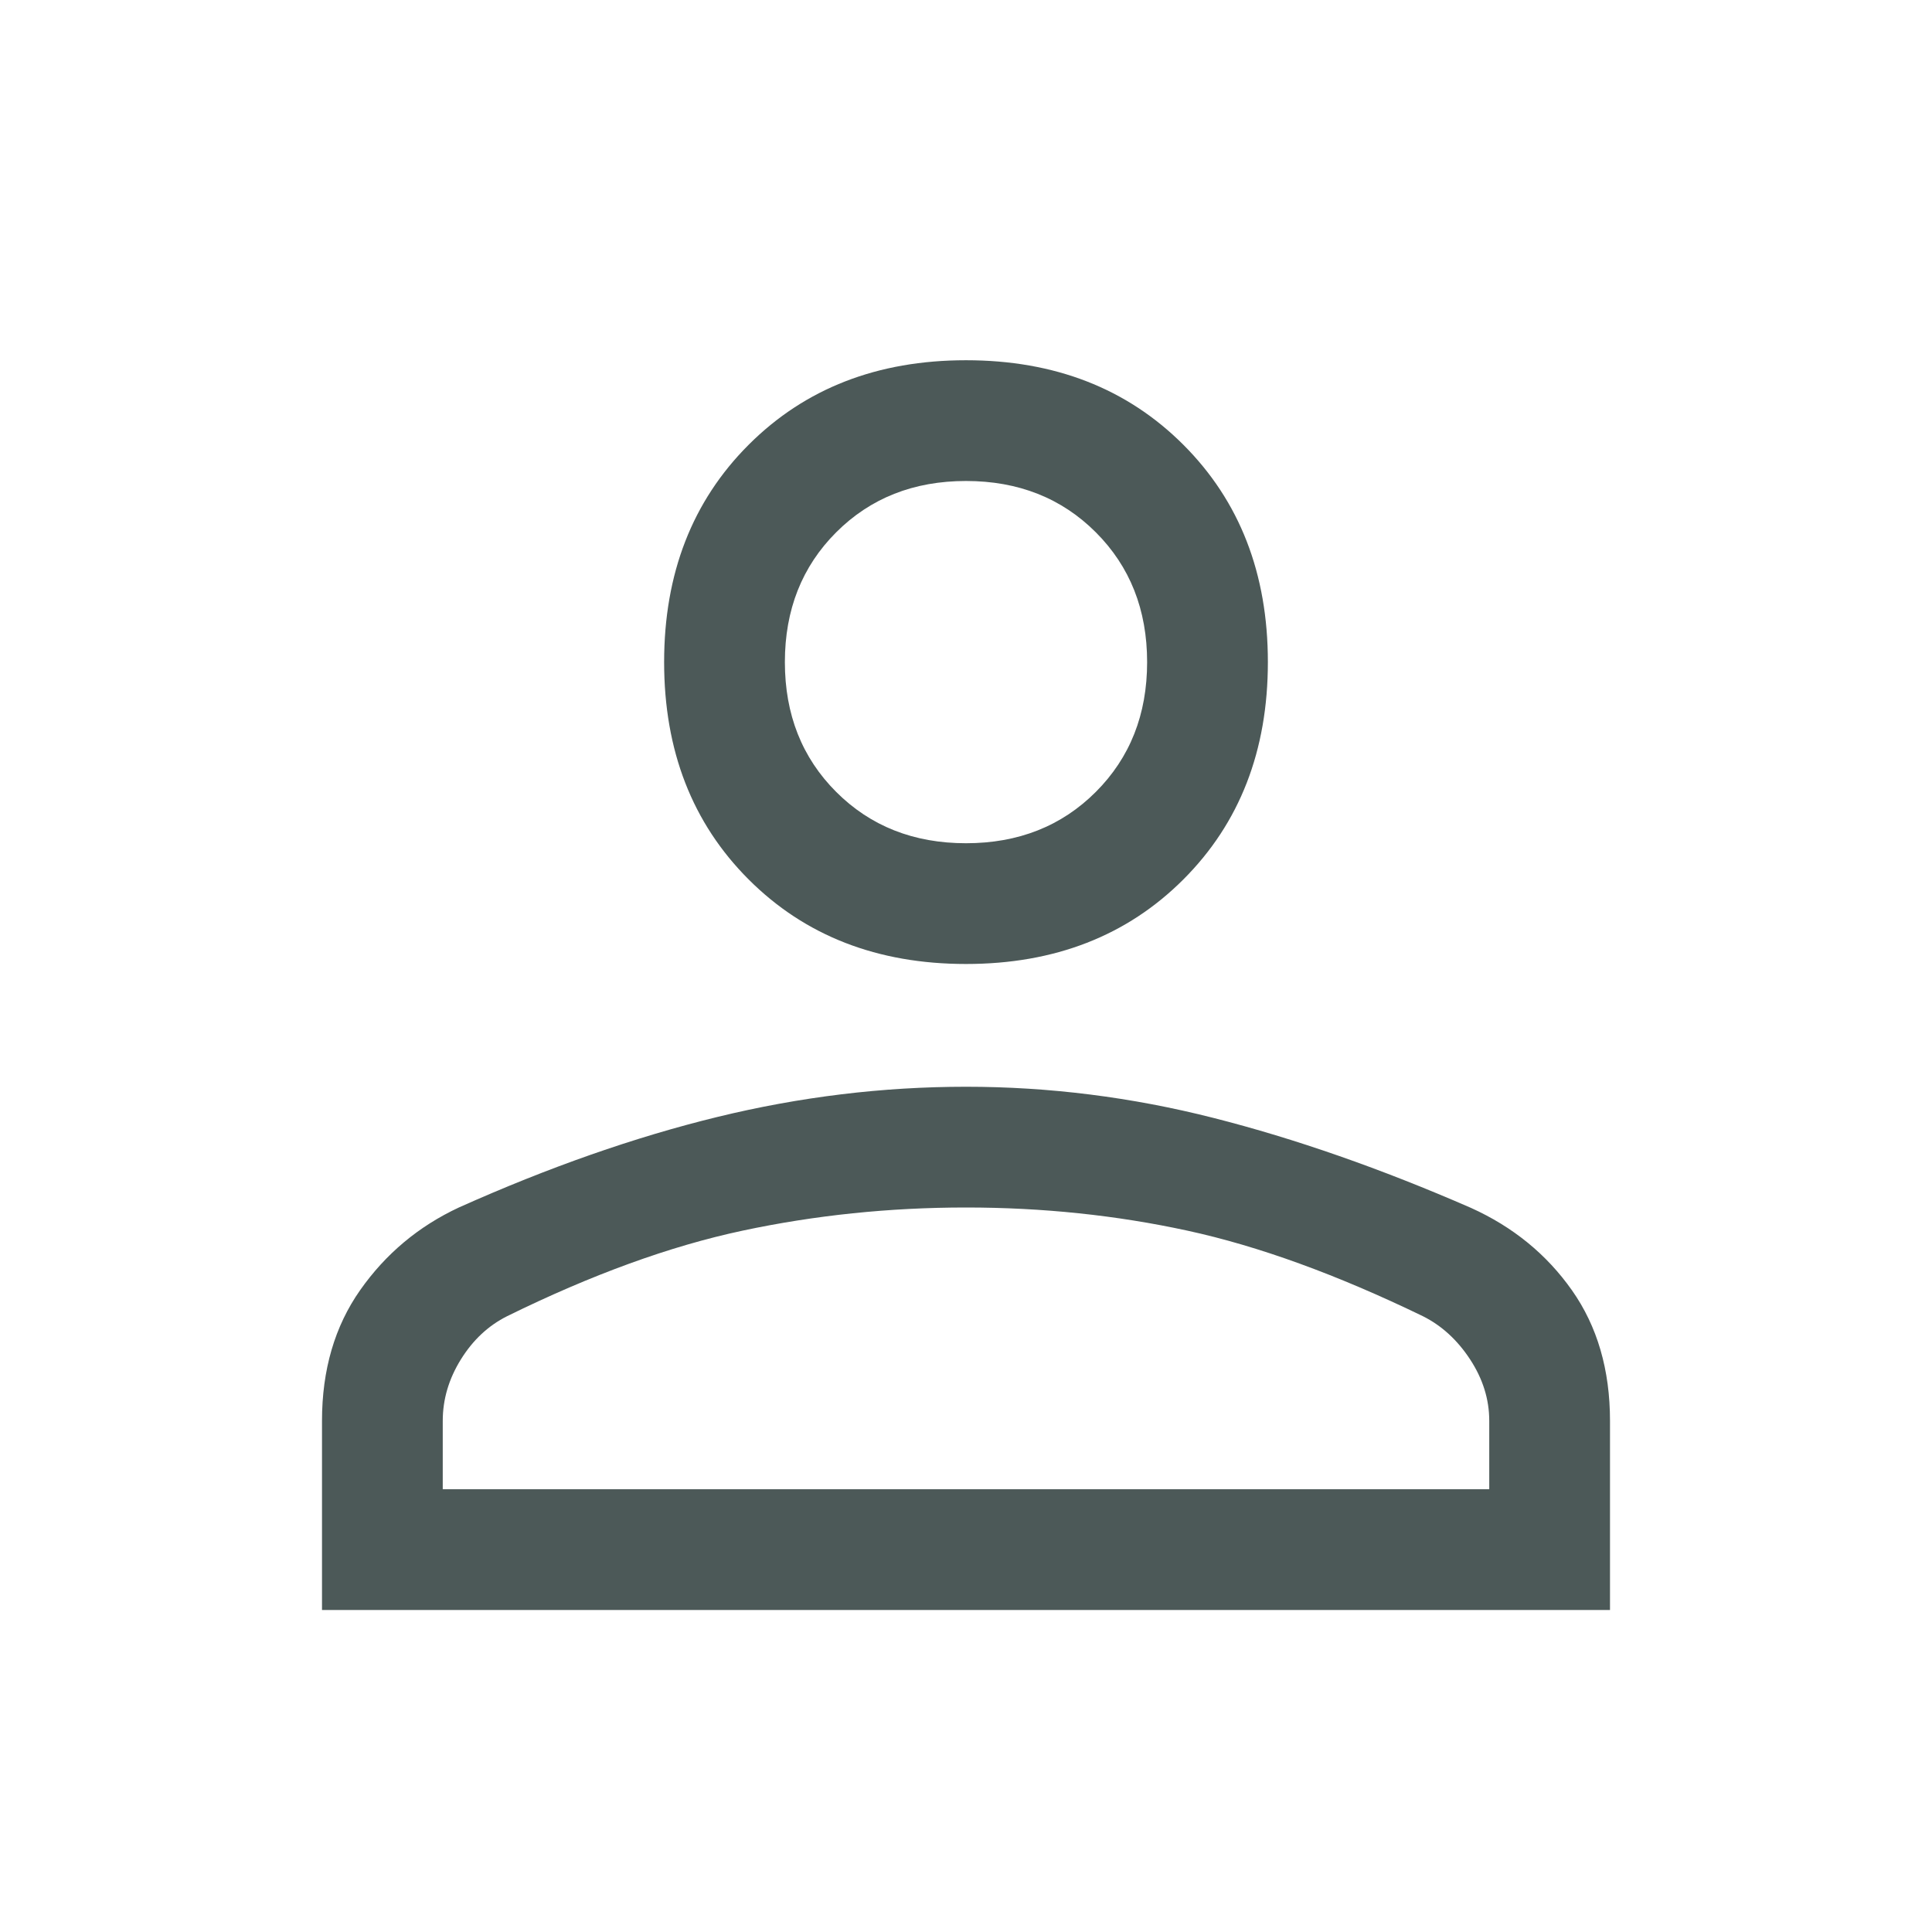
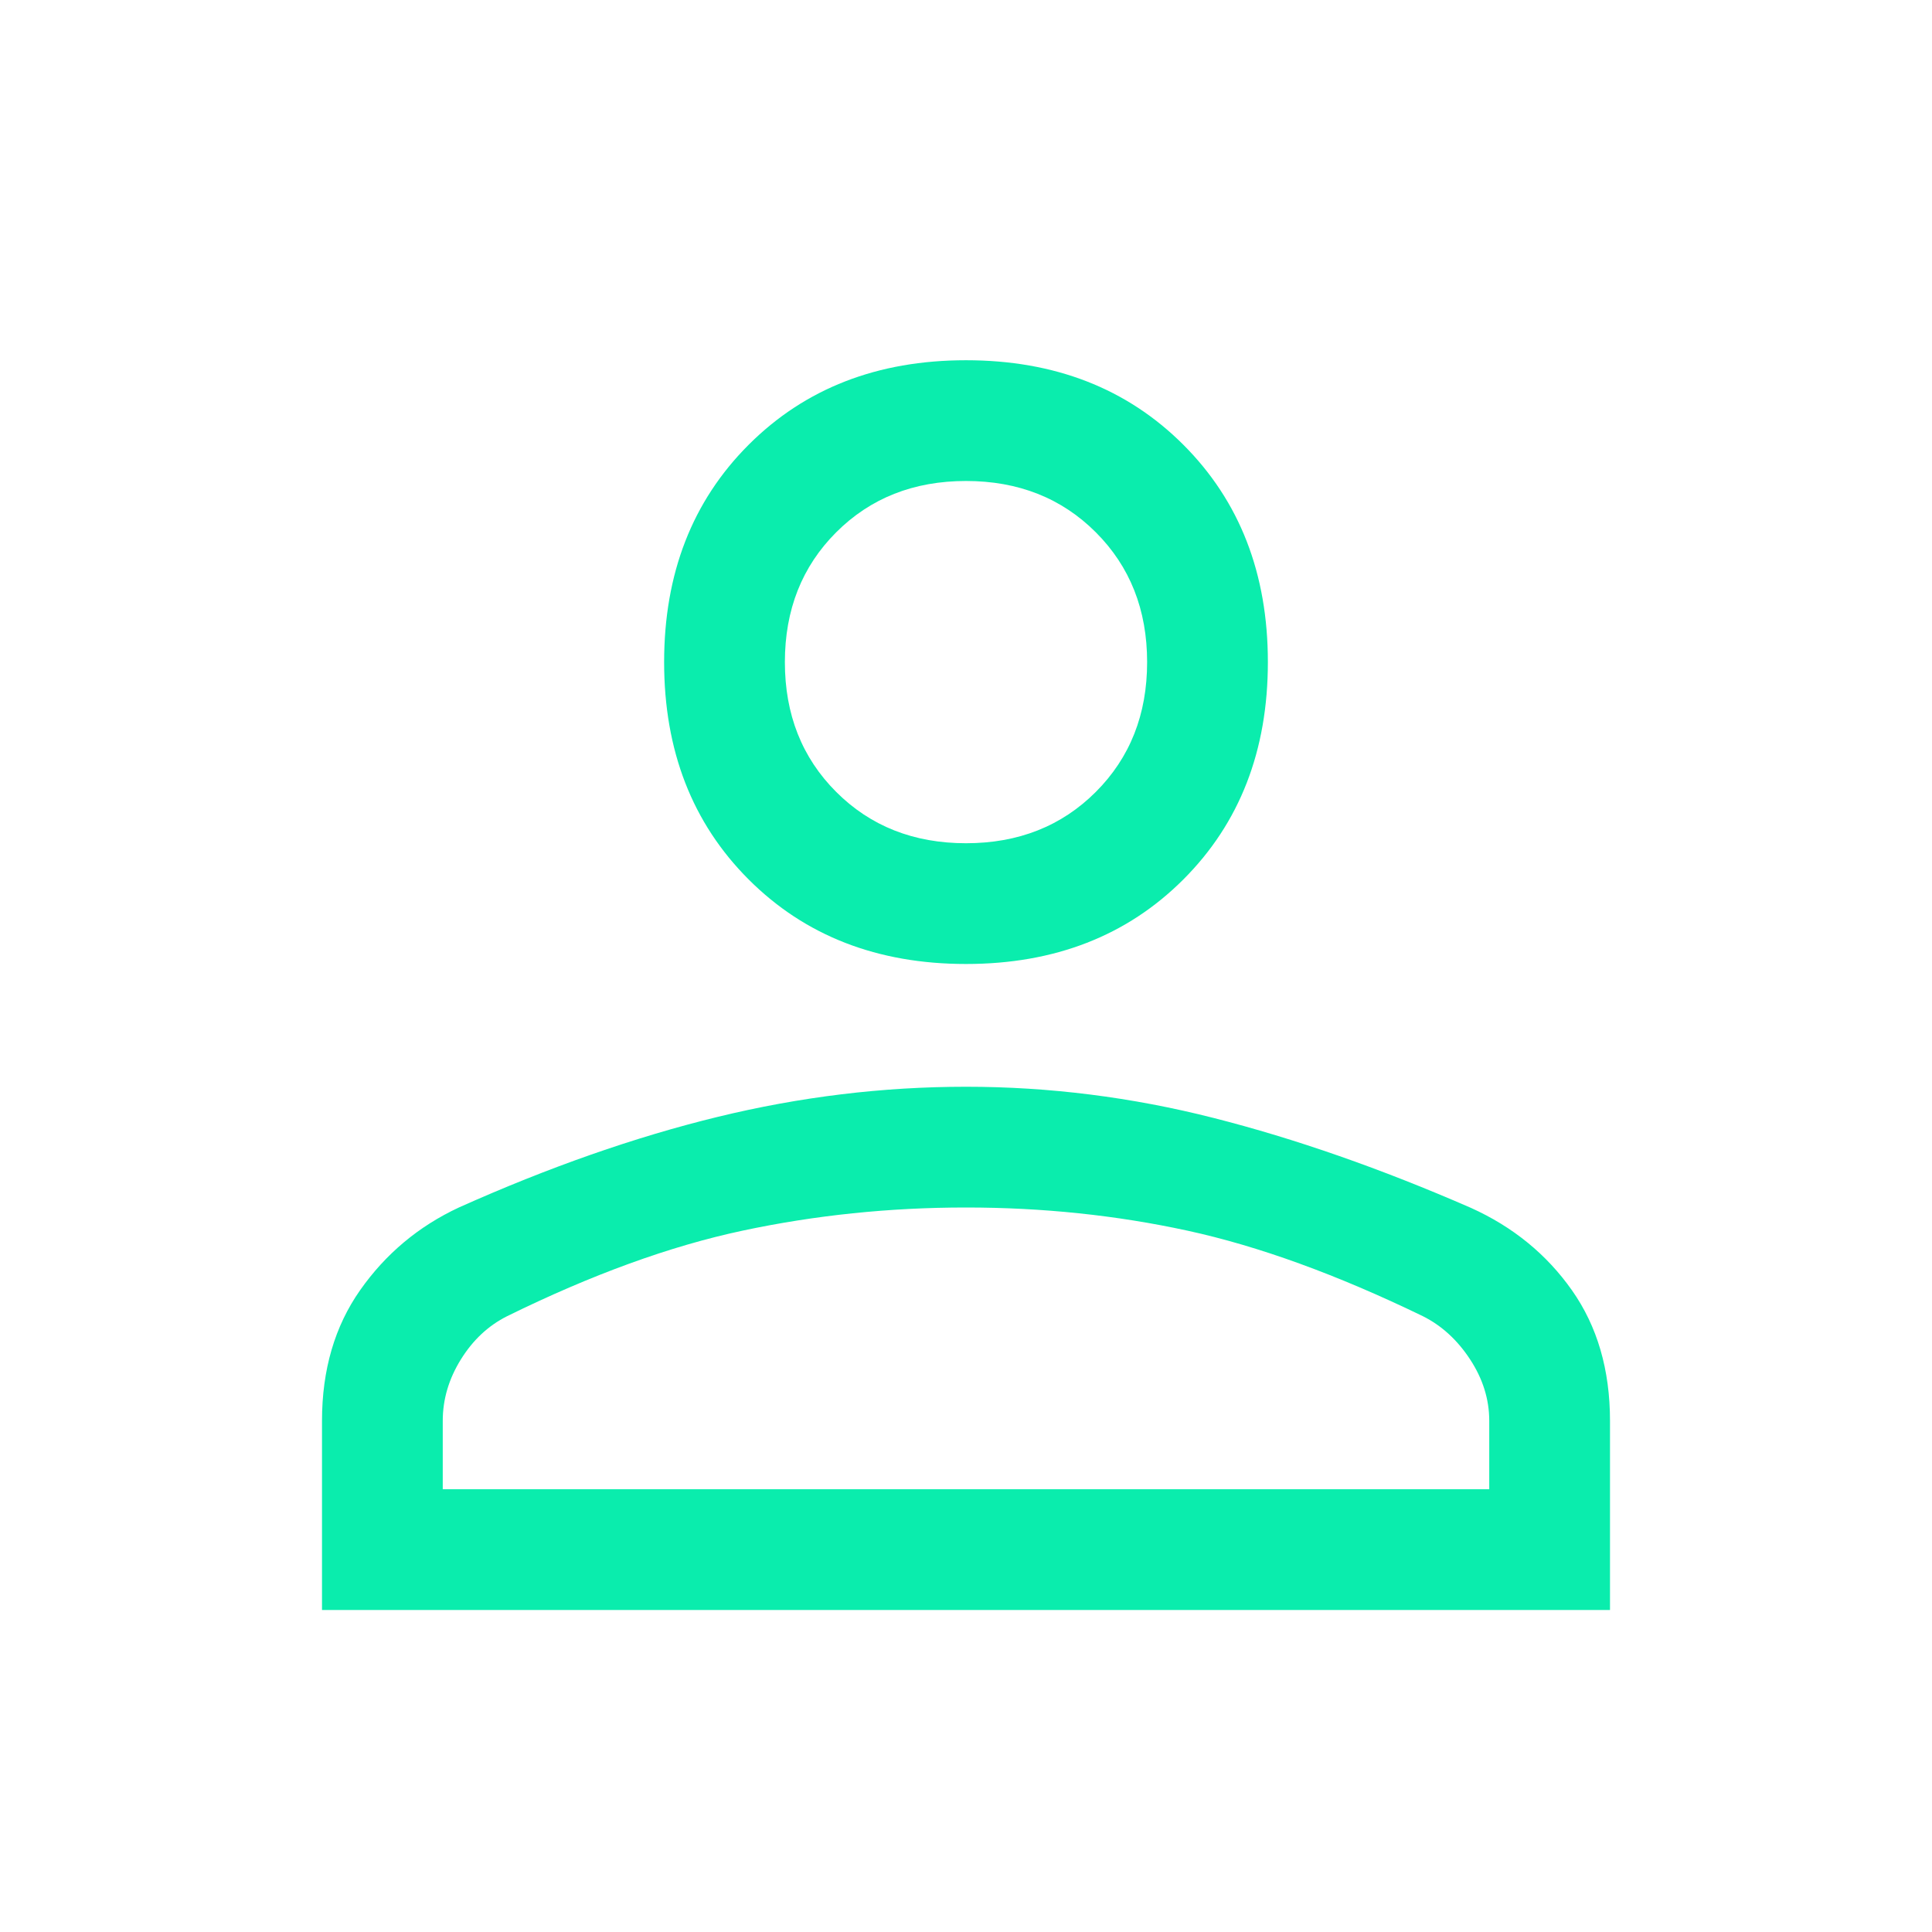
<svg xmlns="http://www.w3.org/2000/svg" height="48" viewBox="0 -960 960 960" width="48">
-   <path d="M480-481q-66 0-108-42t-42-108q0-66 42-108t108-42q66 0 108 42t42 108q0 66-42 108t-108 42ZM160-160v-94q0-38 19-65t49-41q67-30 128.5-45T480-420q62 0 123 15.5t127.921 44.694q31.301 14.126 50.19 40.966Q800-292 800-254v94H160Zm60-60h520v-34q0-16-9.5-30.5T707-306q-64-31-117-42.5T480-360q-57 0-111 11.5T252-306q-14 7-23 21.5t-9 30.5v34Zm260-321q39 0 64.5-25.5T570-631q0-39-25.5-64.5T480-721q-39 0-64.5 25.5T390-631q0 39 25.5 64.5T480-541Zm0-90Zm0 411Z" fill="#4C5958" />
+   <path d="M480-481q-66 0-108-42t-42-108q0-66 42-108t108-42q66 0 108 42t42 108q0 66-42 108t-108 42ZM160-160v-94q0-38 19-65t49-41q67-30 128.5-45T480-420q62 0 123 15.5t127.921 44.694q31.301 14.126 50.19 40.966Q800-292 800-254v94H160Zm60-60h520v-34q0-16-9.5-30.5T707-306q-64-31-117-42.5T480-360q-57 0-111 11.5T252-306q-14 7-23 21.5t-9 30.5v34Zm260-321q39 0 64.5-25.5T570-631q0-39-25.5-64.5T480-721q-39 0-64.5 25.5T390-631q0 39 25.5 64.5T480-541Zm0-90Zm0 411Z" fill="#0AEDAD" />
</svg>
